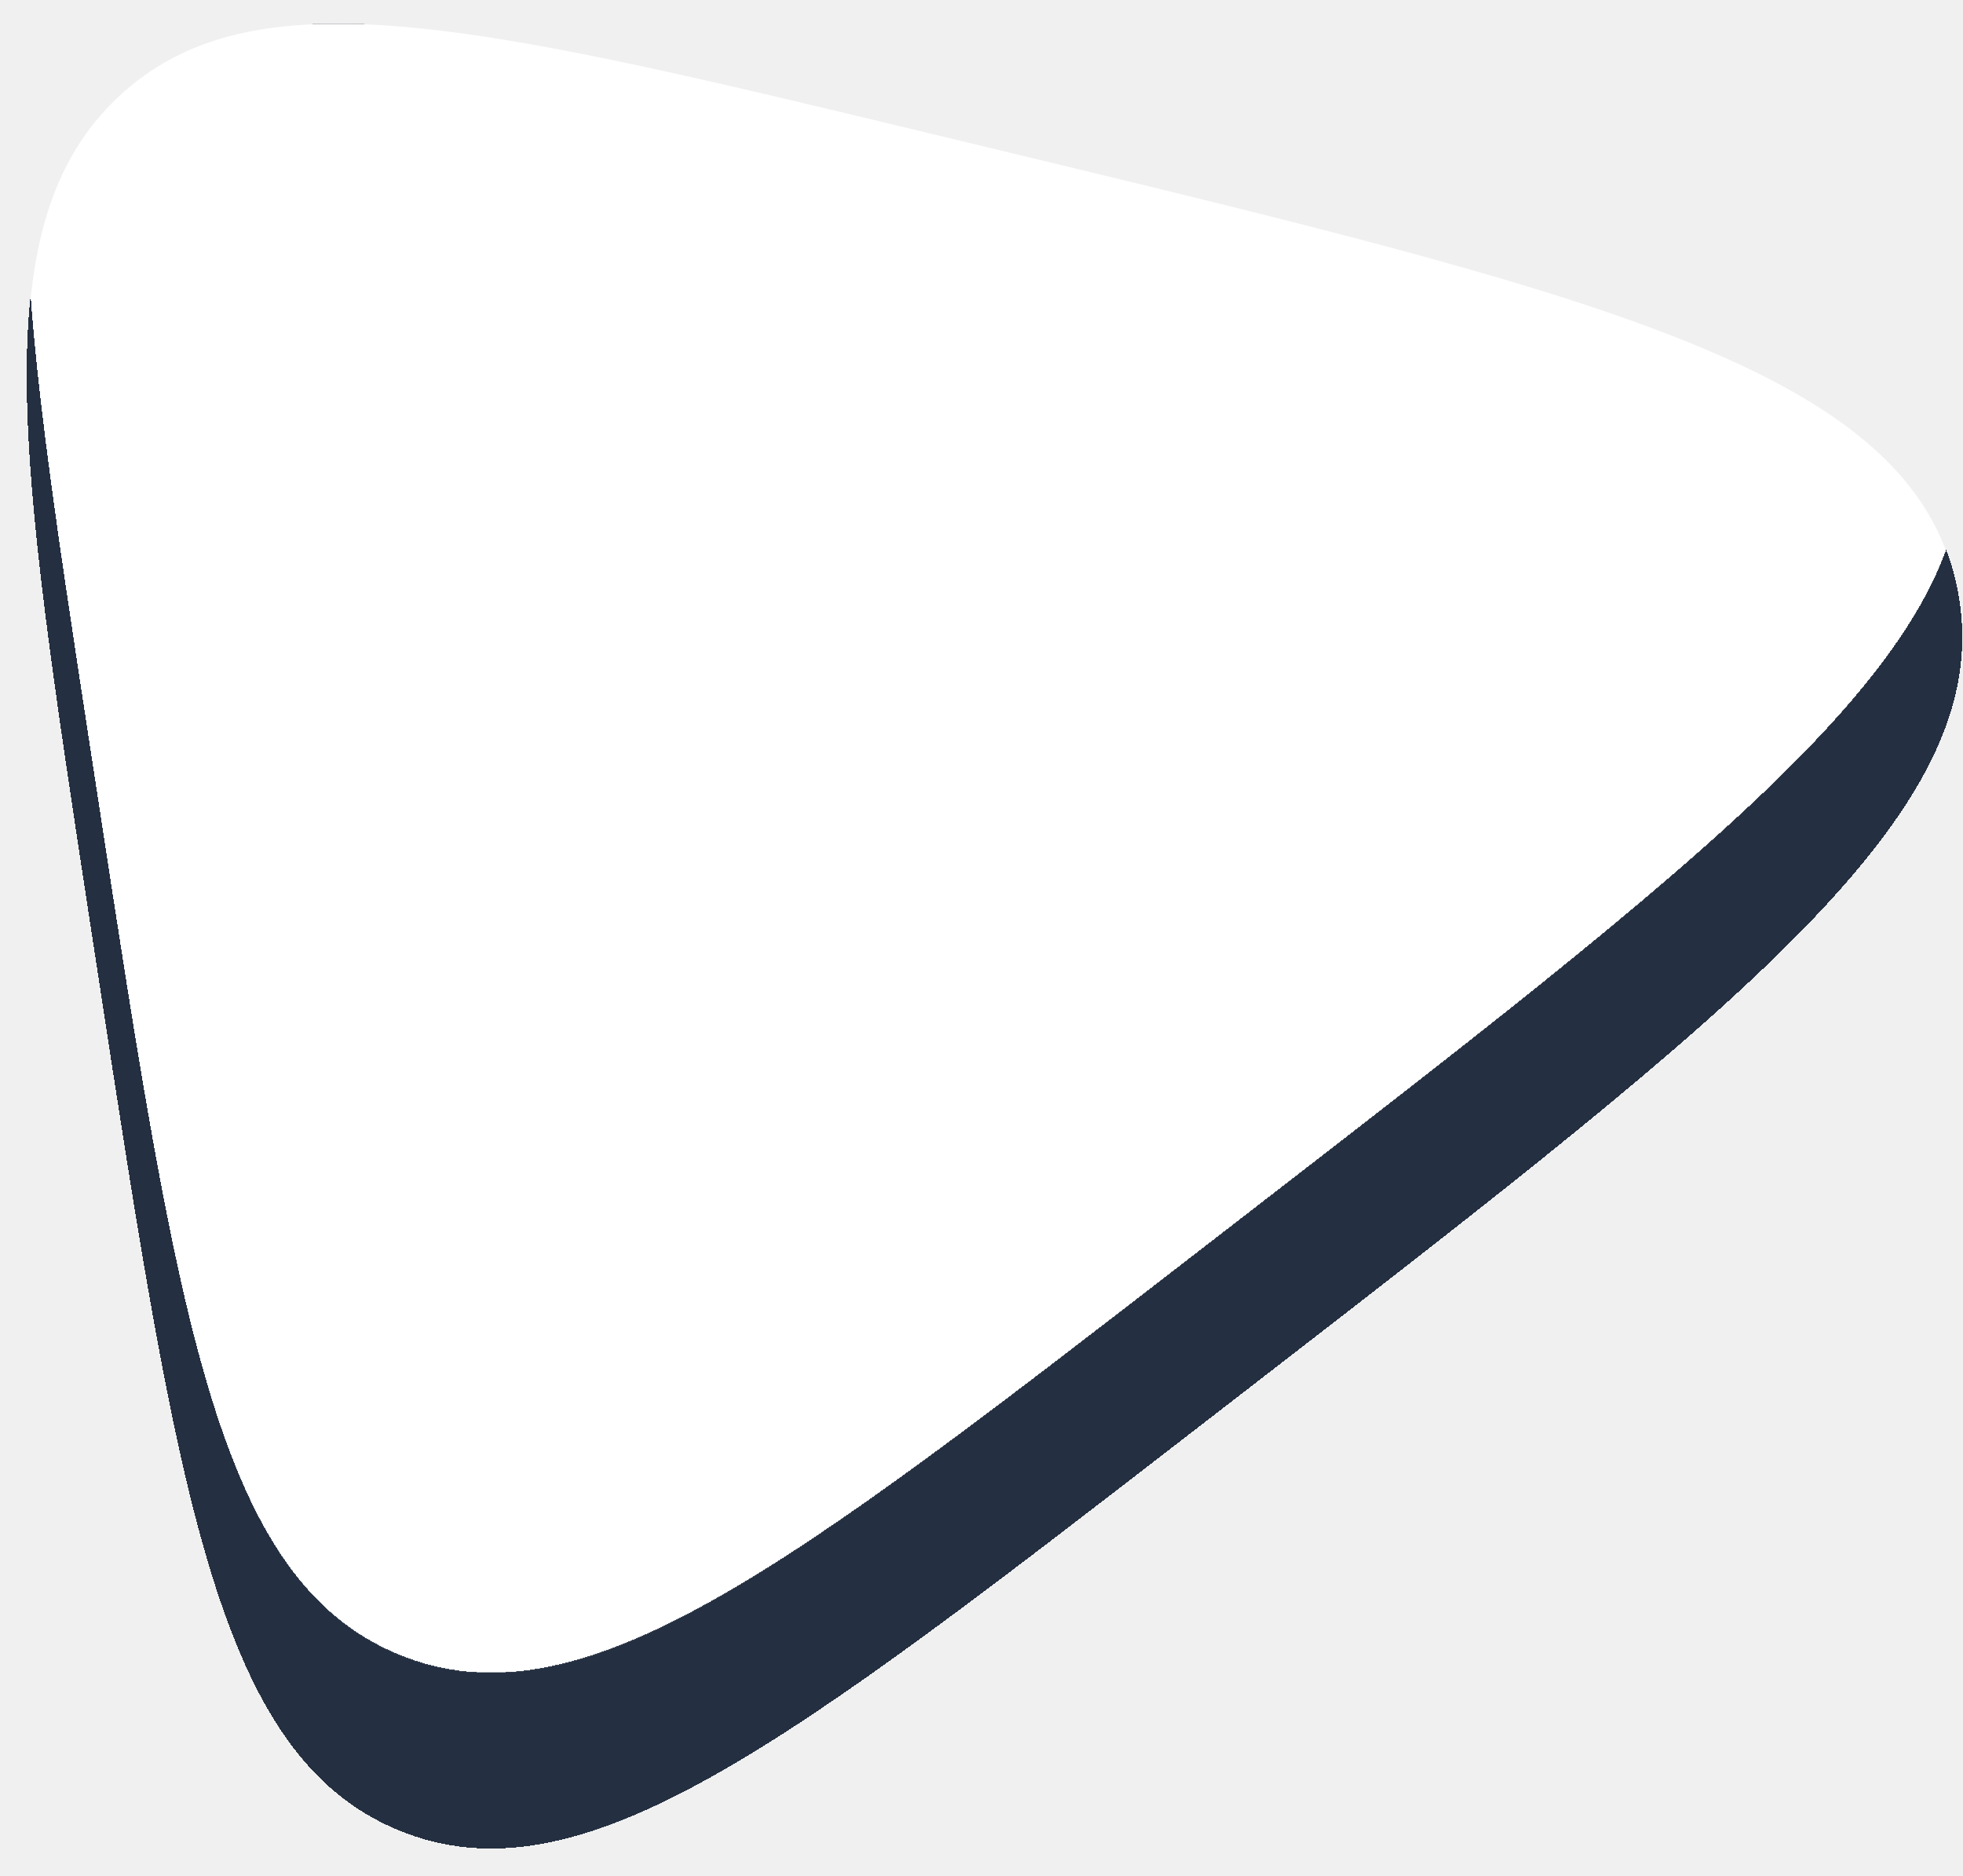
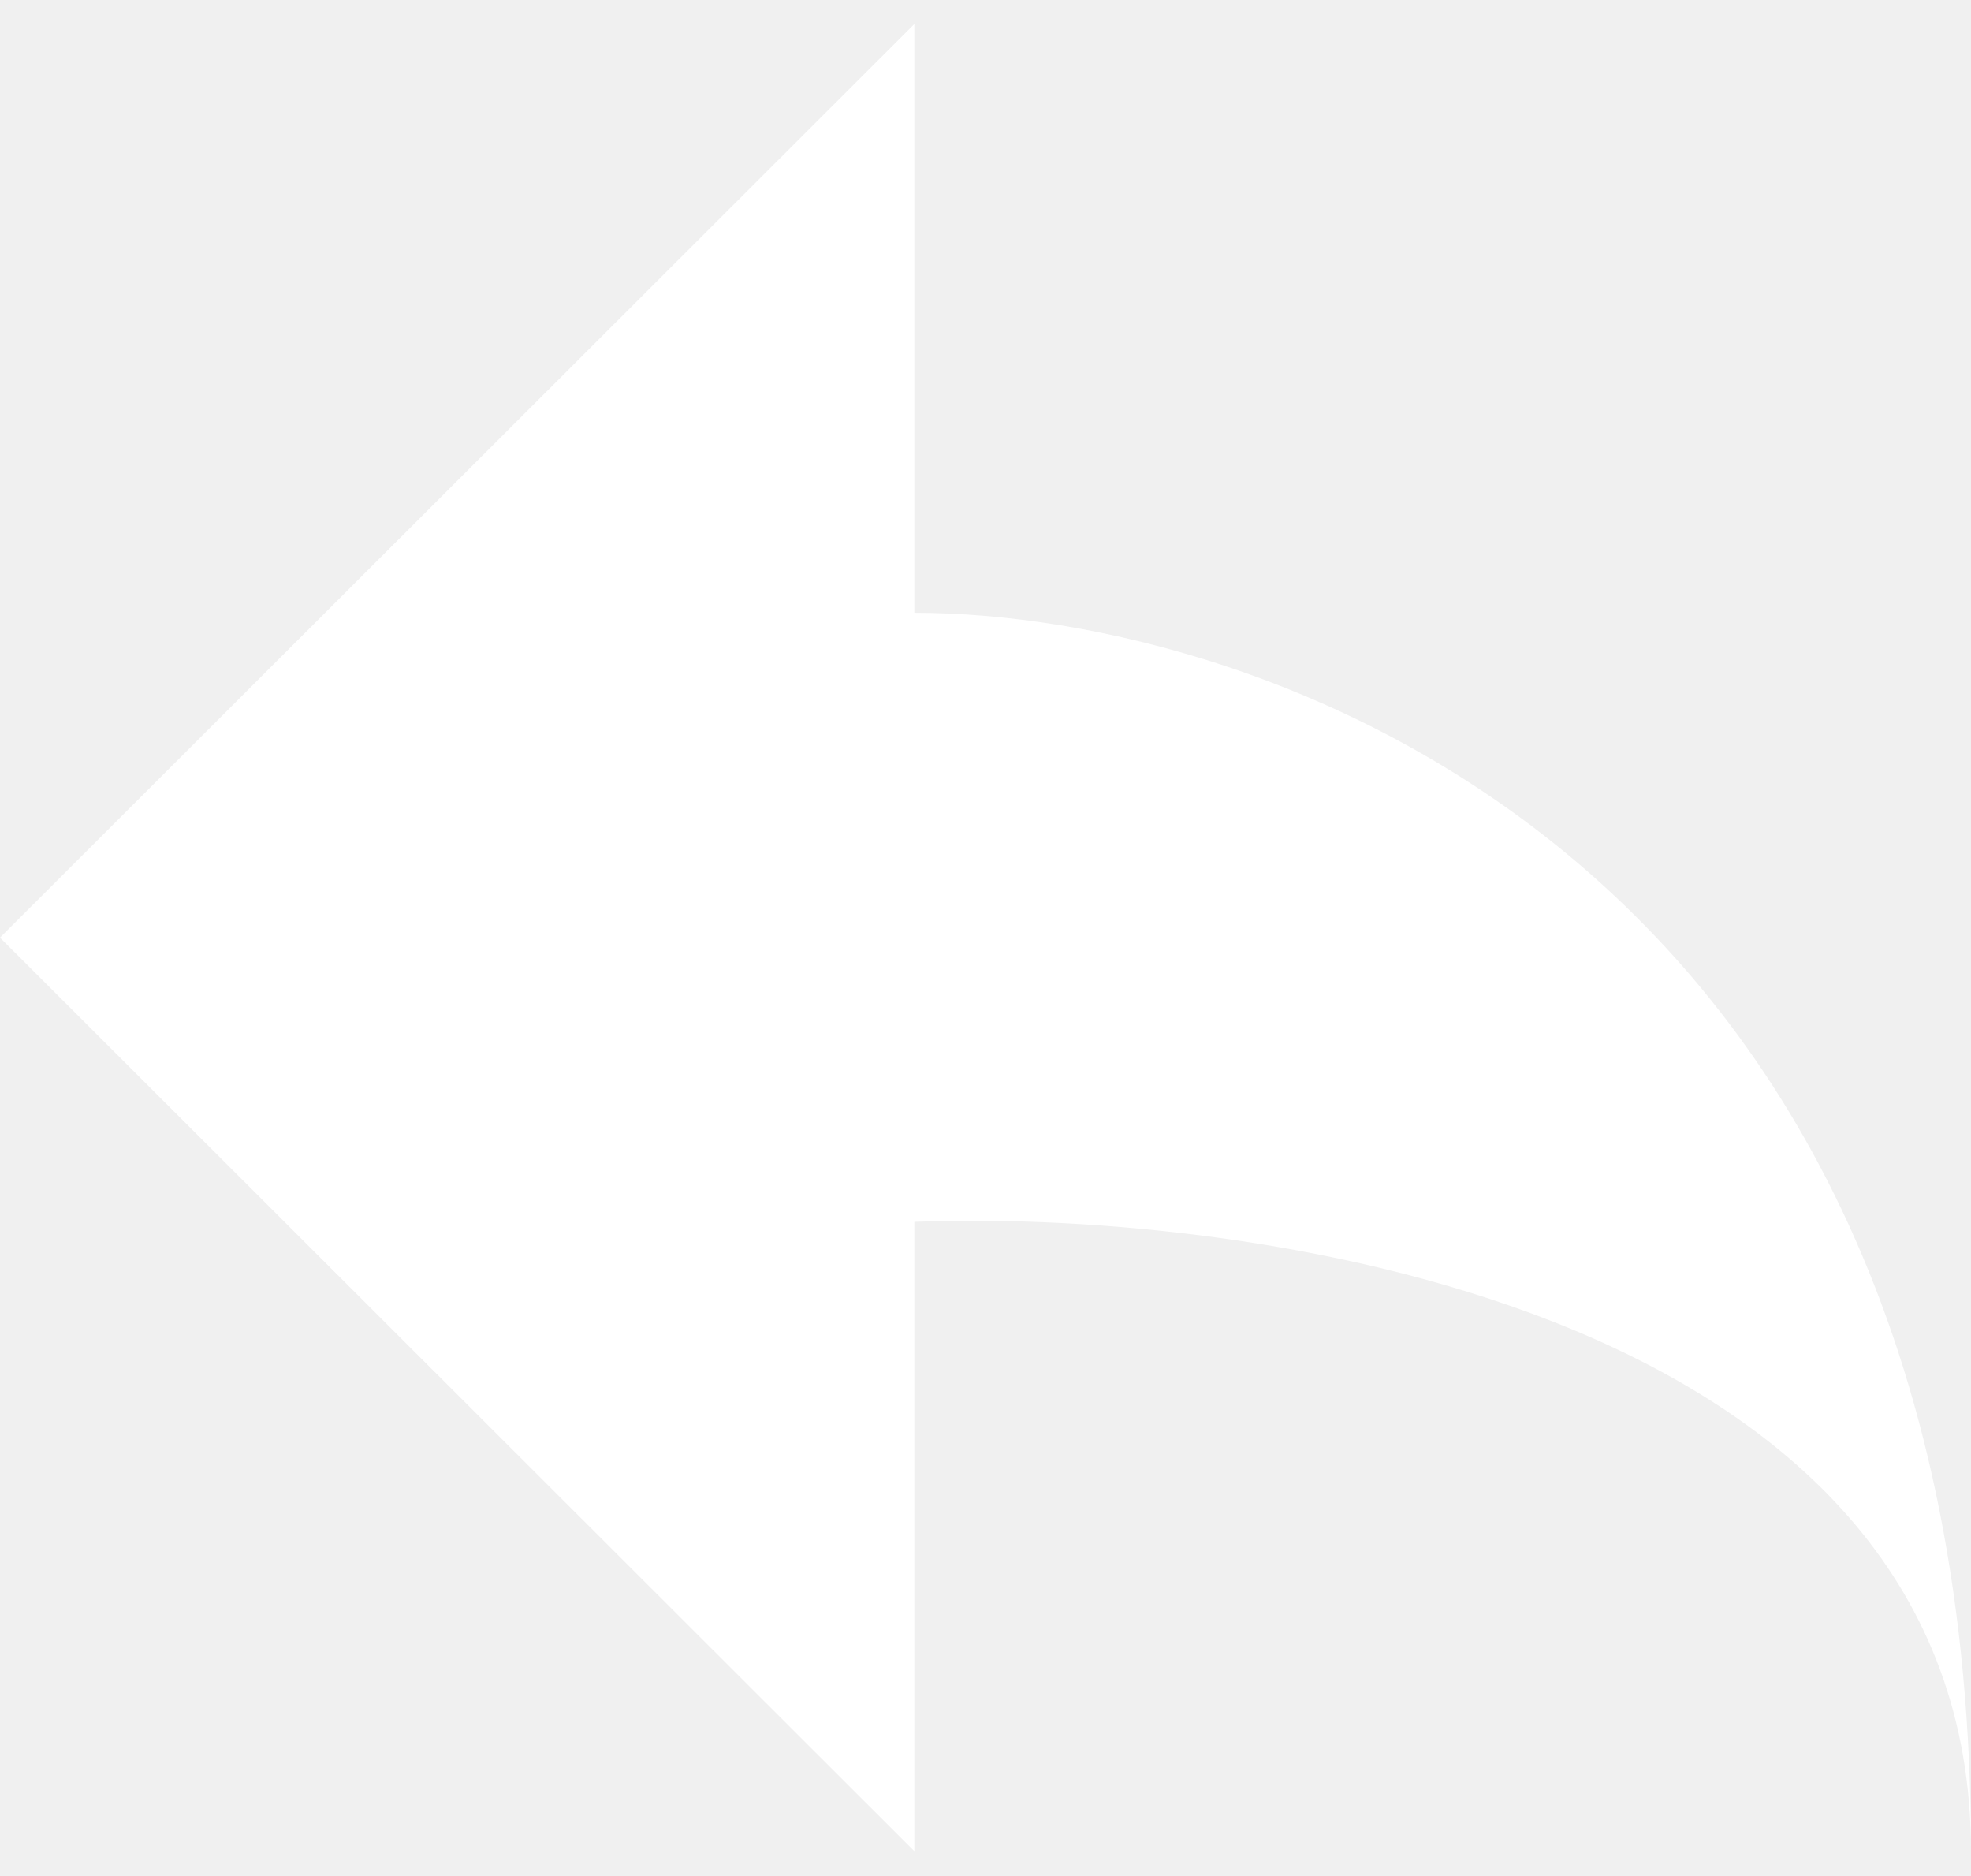
- <svg xmlns="http://www.w3.org/2000/svg" width="67" height="64" fill="none" viewBox="0 0 67 64">
-   <g filter="url(#a)">
-     <path fill="#fff" d="m3.381 33.397-.283-1.845C.658 15.62-.563 7.654 4.026 3.32 8.616-1.013 16.31.84 31.7 4.545l2.035.49c21.007 5.058 31.51 7.587 33.051 15.019 1.541 7.431-7.06 14.08-24.26 27.376l-1.753 1.355c-13.98 10.808-20.972 16.212-27.15 13.67-6.18-2.543-7.534-11.382-10.242-29.058Z" />
-   </g>
-   <defs>
-     <filter id="a" width="66.038" height="62.264" x=".925" y=".811" color-interpolation-filters="sRGB" filterUnits="userSpaceOnUse">
-       <feFlood flood-opacity="0" result="BackgroundImageFix" />
-       <feBlend in="SourceGraphic" in2="BackgroundImageFix" result="shape" />
-       <feColorMatrix in="SourceAlpha" result="hardAlpha" values="0 0 0 0 0 0 0 0 0 0 0 0 0 0 0 0 0 0 127 0" />
-       <feOffset dy="-6" />
-       <feComposite in2="hardAlpha" k2="-1" k3="1" operator="arithmetic" />
-       <feColorMatrix values="0 0 0 0 0.141 0 0 0 0 0.188 0 0 0 0 0.255 0 0 0 1 0" />
-       <feBlend in2="shape" result="effect1_innerShadow_15_637" />
-     </filter>
-   </defs>
+ <svg xmlns="http://www.w3.org/2000/svg" width="41" height="39" fill="none" viewBox="0 0 41 39">
+   <path fill="#fff" d="M0 19.5 19.02.5v12.244C26.348 12.744 41 17.896 41 38.5c0-11.147-14.653-13.37-21.98-13.089V38.5L0 19.5Z" />
</svg>
